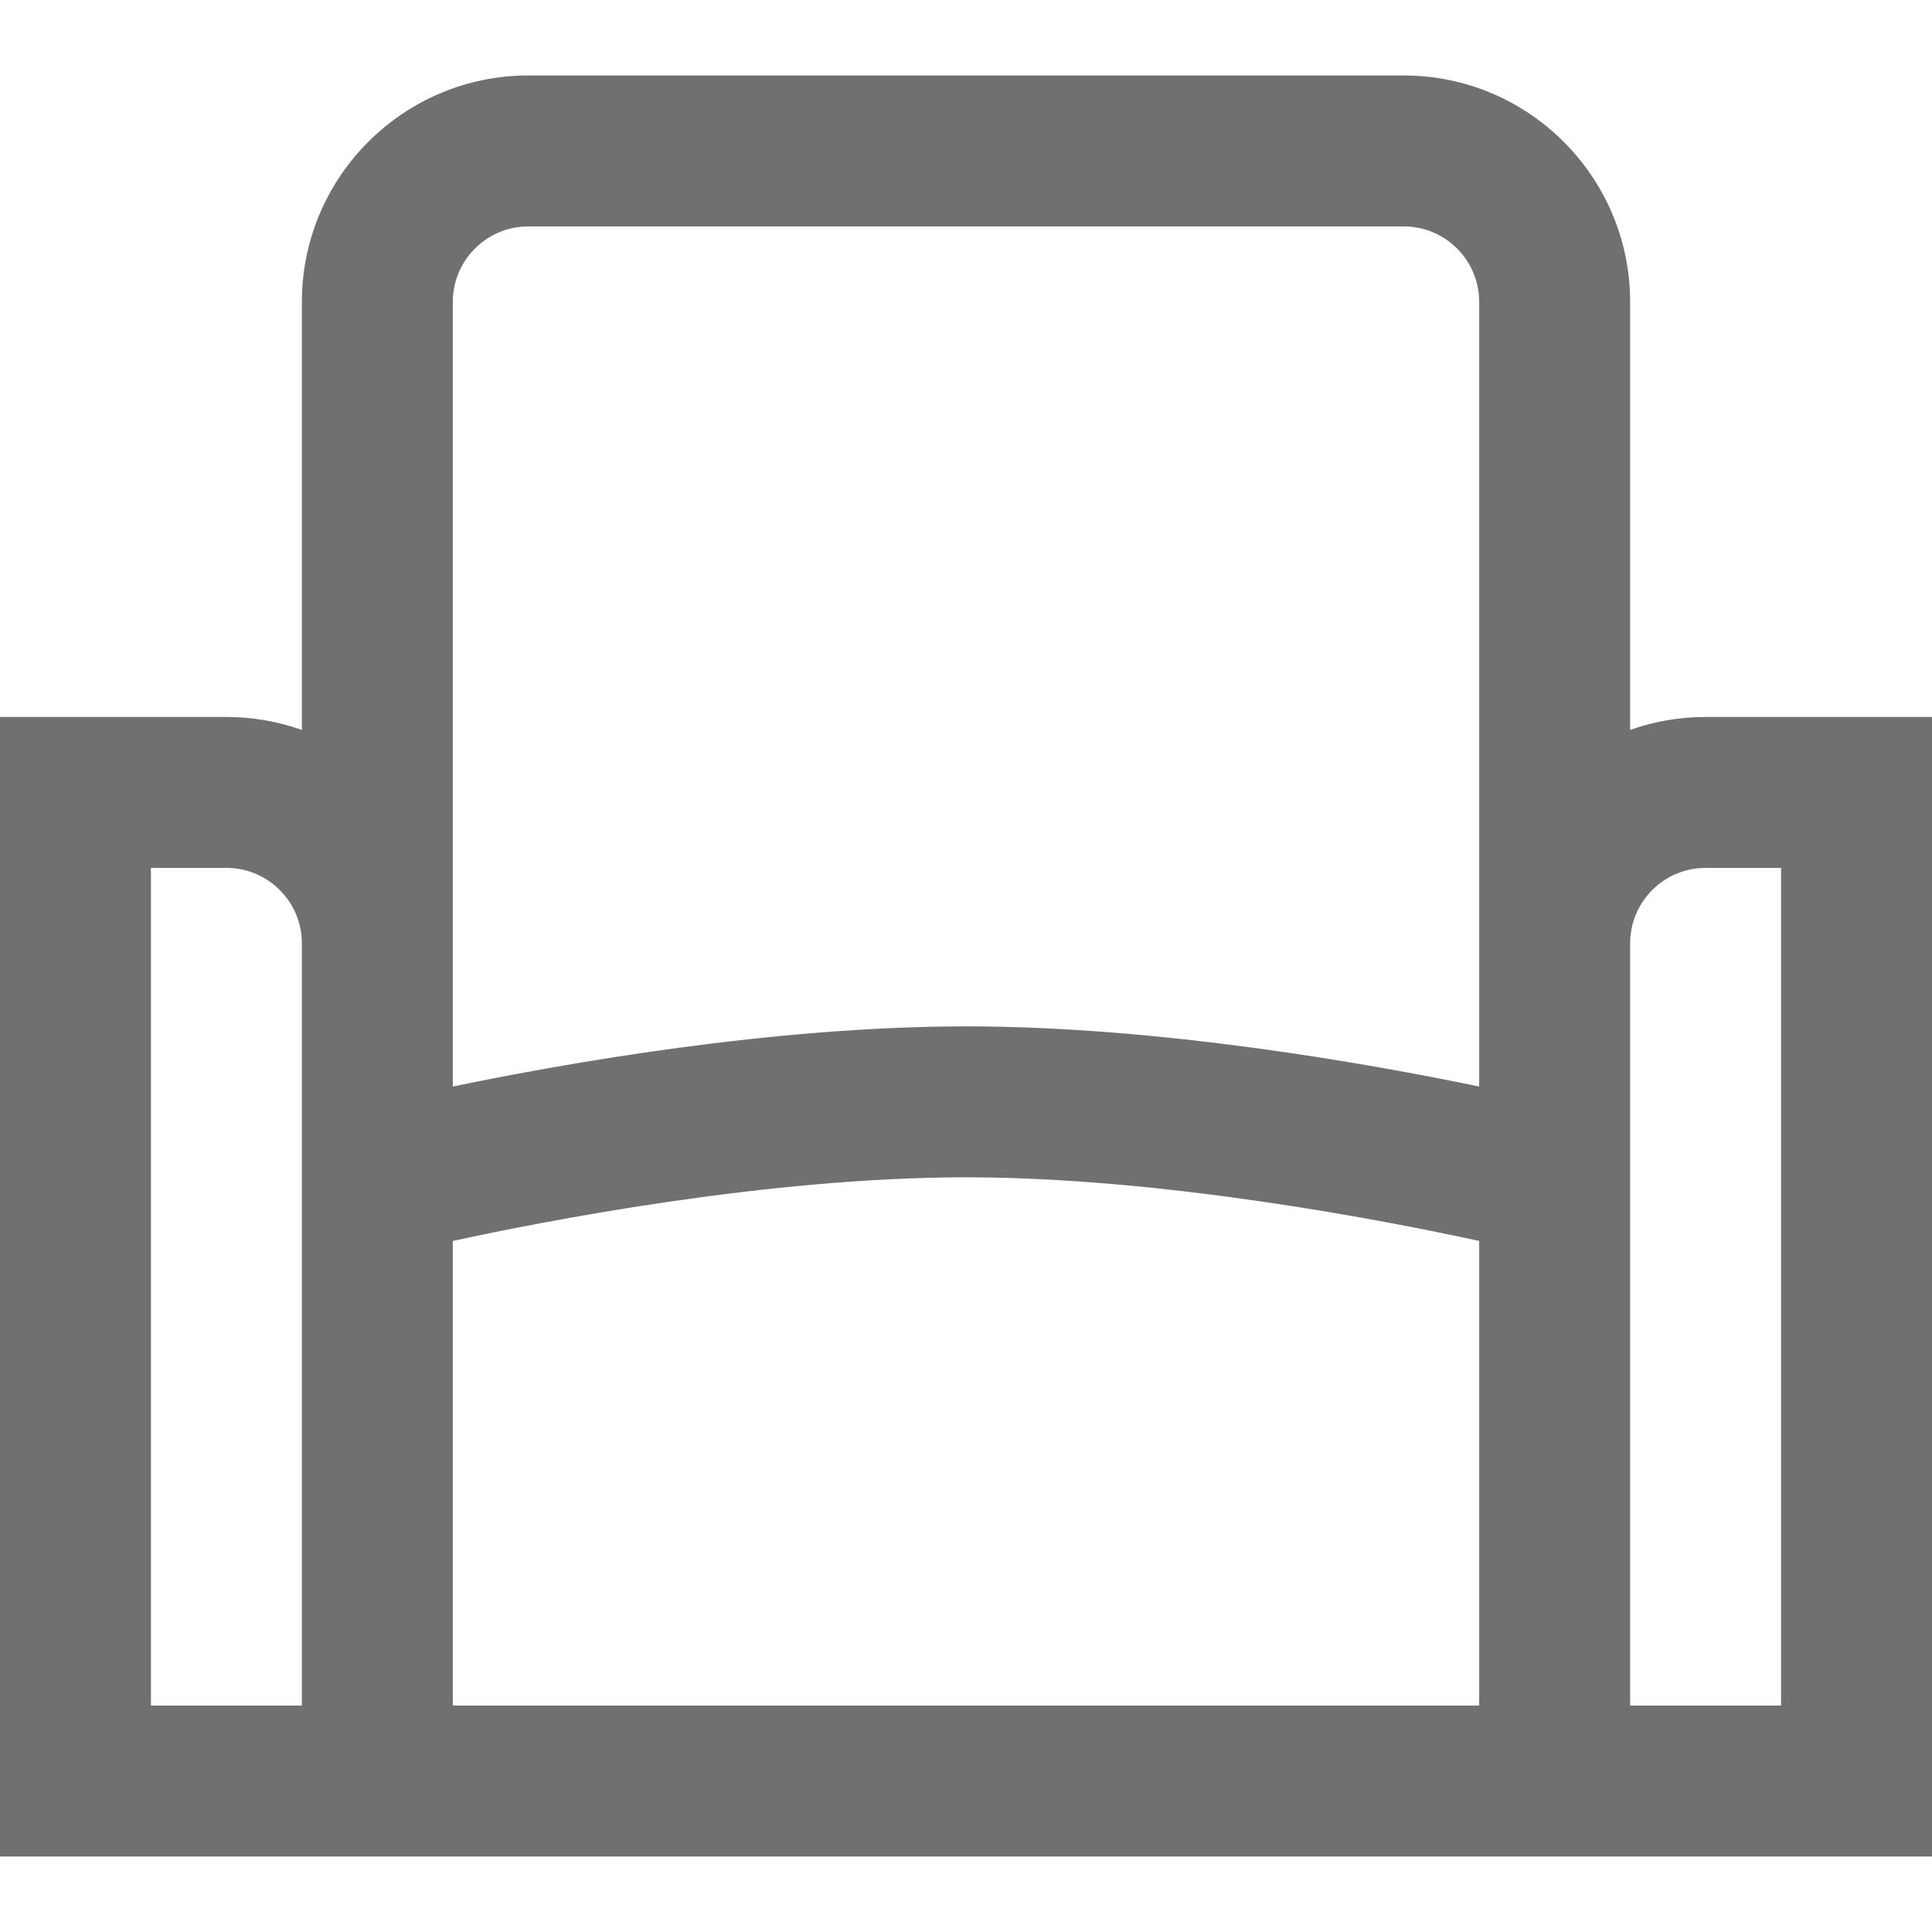
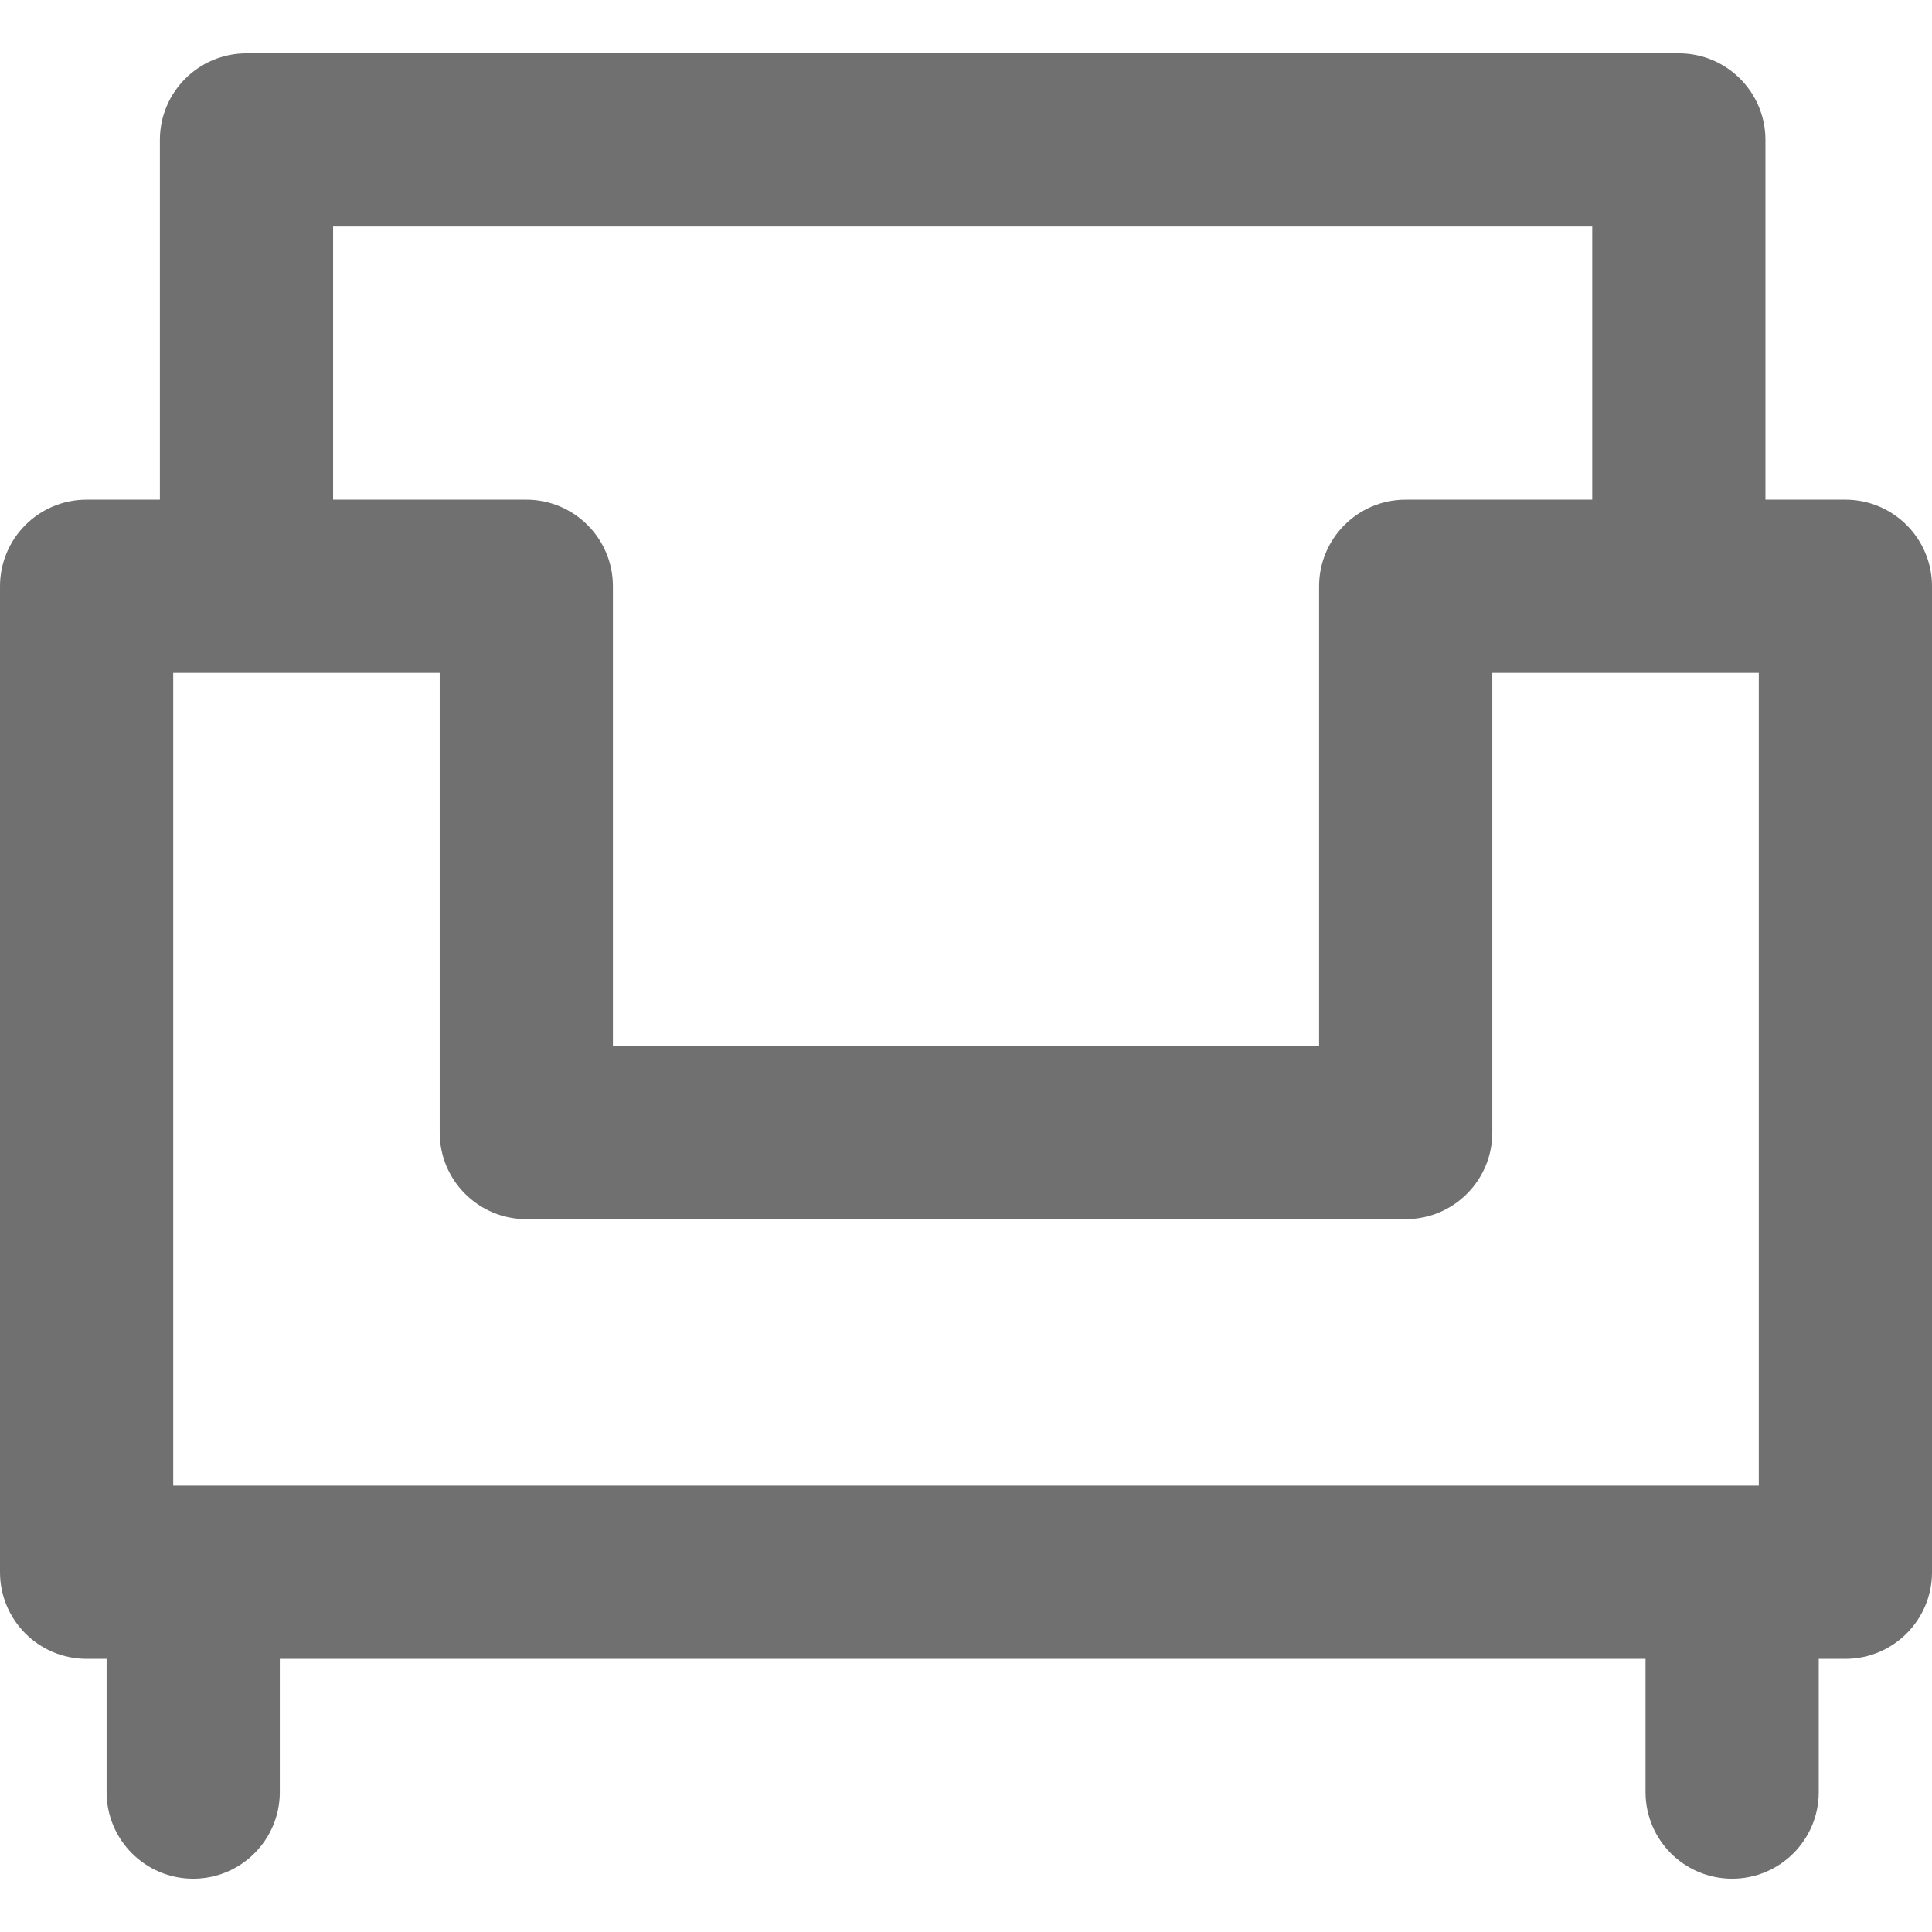
- <svg xmlns="http://www.w3.org/2000/svg" fill="#707070" viewBox="0 0 512 512">
-   <path d="M452 190c-7.011 0-13.74 1.22-20 3.44V80c0-33.084-26.916-60-60-60H140c-33.084 0-60 26.916-60 60v113.44A59.718 59.718 0 0 0 60 190H0v302h512V190h-60zM80 452H40V230h20c11.028 0 20 8.972 20 20v202zm312 0H120V328.866C144.213 323.596 203.461 312 256 312s111.787 11.596 136 16.866V452zm0-164.056C362.721 281.864 307.317 272 256 272c-51.317 0-106.721 9.864-136 15.944V80c0-11.028 8.972-20 20-20h232c11.028 0 20 8.972 20 20v207.944zM472 452h-40V250c0-11.028 8.972-20 20-20h20v222z" />
+ <svg xmlns="http://www.w3.org/2000/svg" fill="#707070" viewBox="0 0 297 297">
+   <path d="M283.686 76.81h-12.29V21.507c0-7.353-5.961-13.314-13.314-13.314H37.893c-7.353 0-13.314 5.961-13.314 13.314V76.81H13.314C5.961 76.81 0 82.771 0 90.124v151.572c0 7.353 5.961 13.314 13.314 13.314h3.072v20.483c0 7.353 5.961 13.314 13.314 13.314s13.314-5.961 13.314-13.314V255.01h209.948v20.483c0 7.353 5.961 13.314 13.314 13.314s13.314-5.961 13.314-13.314V255.01h4.097c7.353 0 13.314-5.961 13.314-13.314V90.124c-.001-7.353-5.962-13.314-13.315-13.314zM26.628 228.383V103.438h40.966v70.666c0 7.353 5.961 13.314 13.314 13.314h135.186c7.353 0 13.314-5.961 13.314-13.314v-70.666h40.966v124.945H26.628zM51.207 34.821h193.562v41.99h-28.676c-7.353 0-13.314 5.961-13.314 13.314v70.666H94.221V90.124c0-7.353-5.961-13.314-13.314-13.314h-29.7V34.821z" />
</svg>
